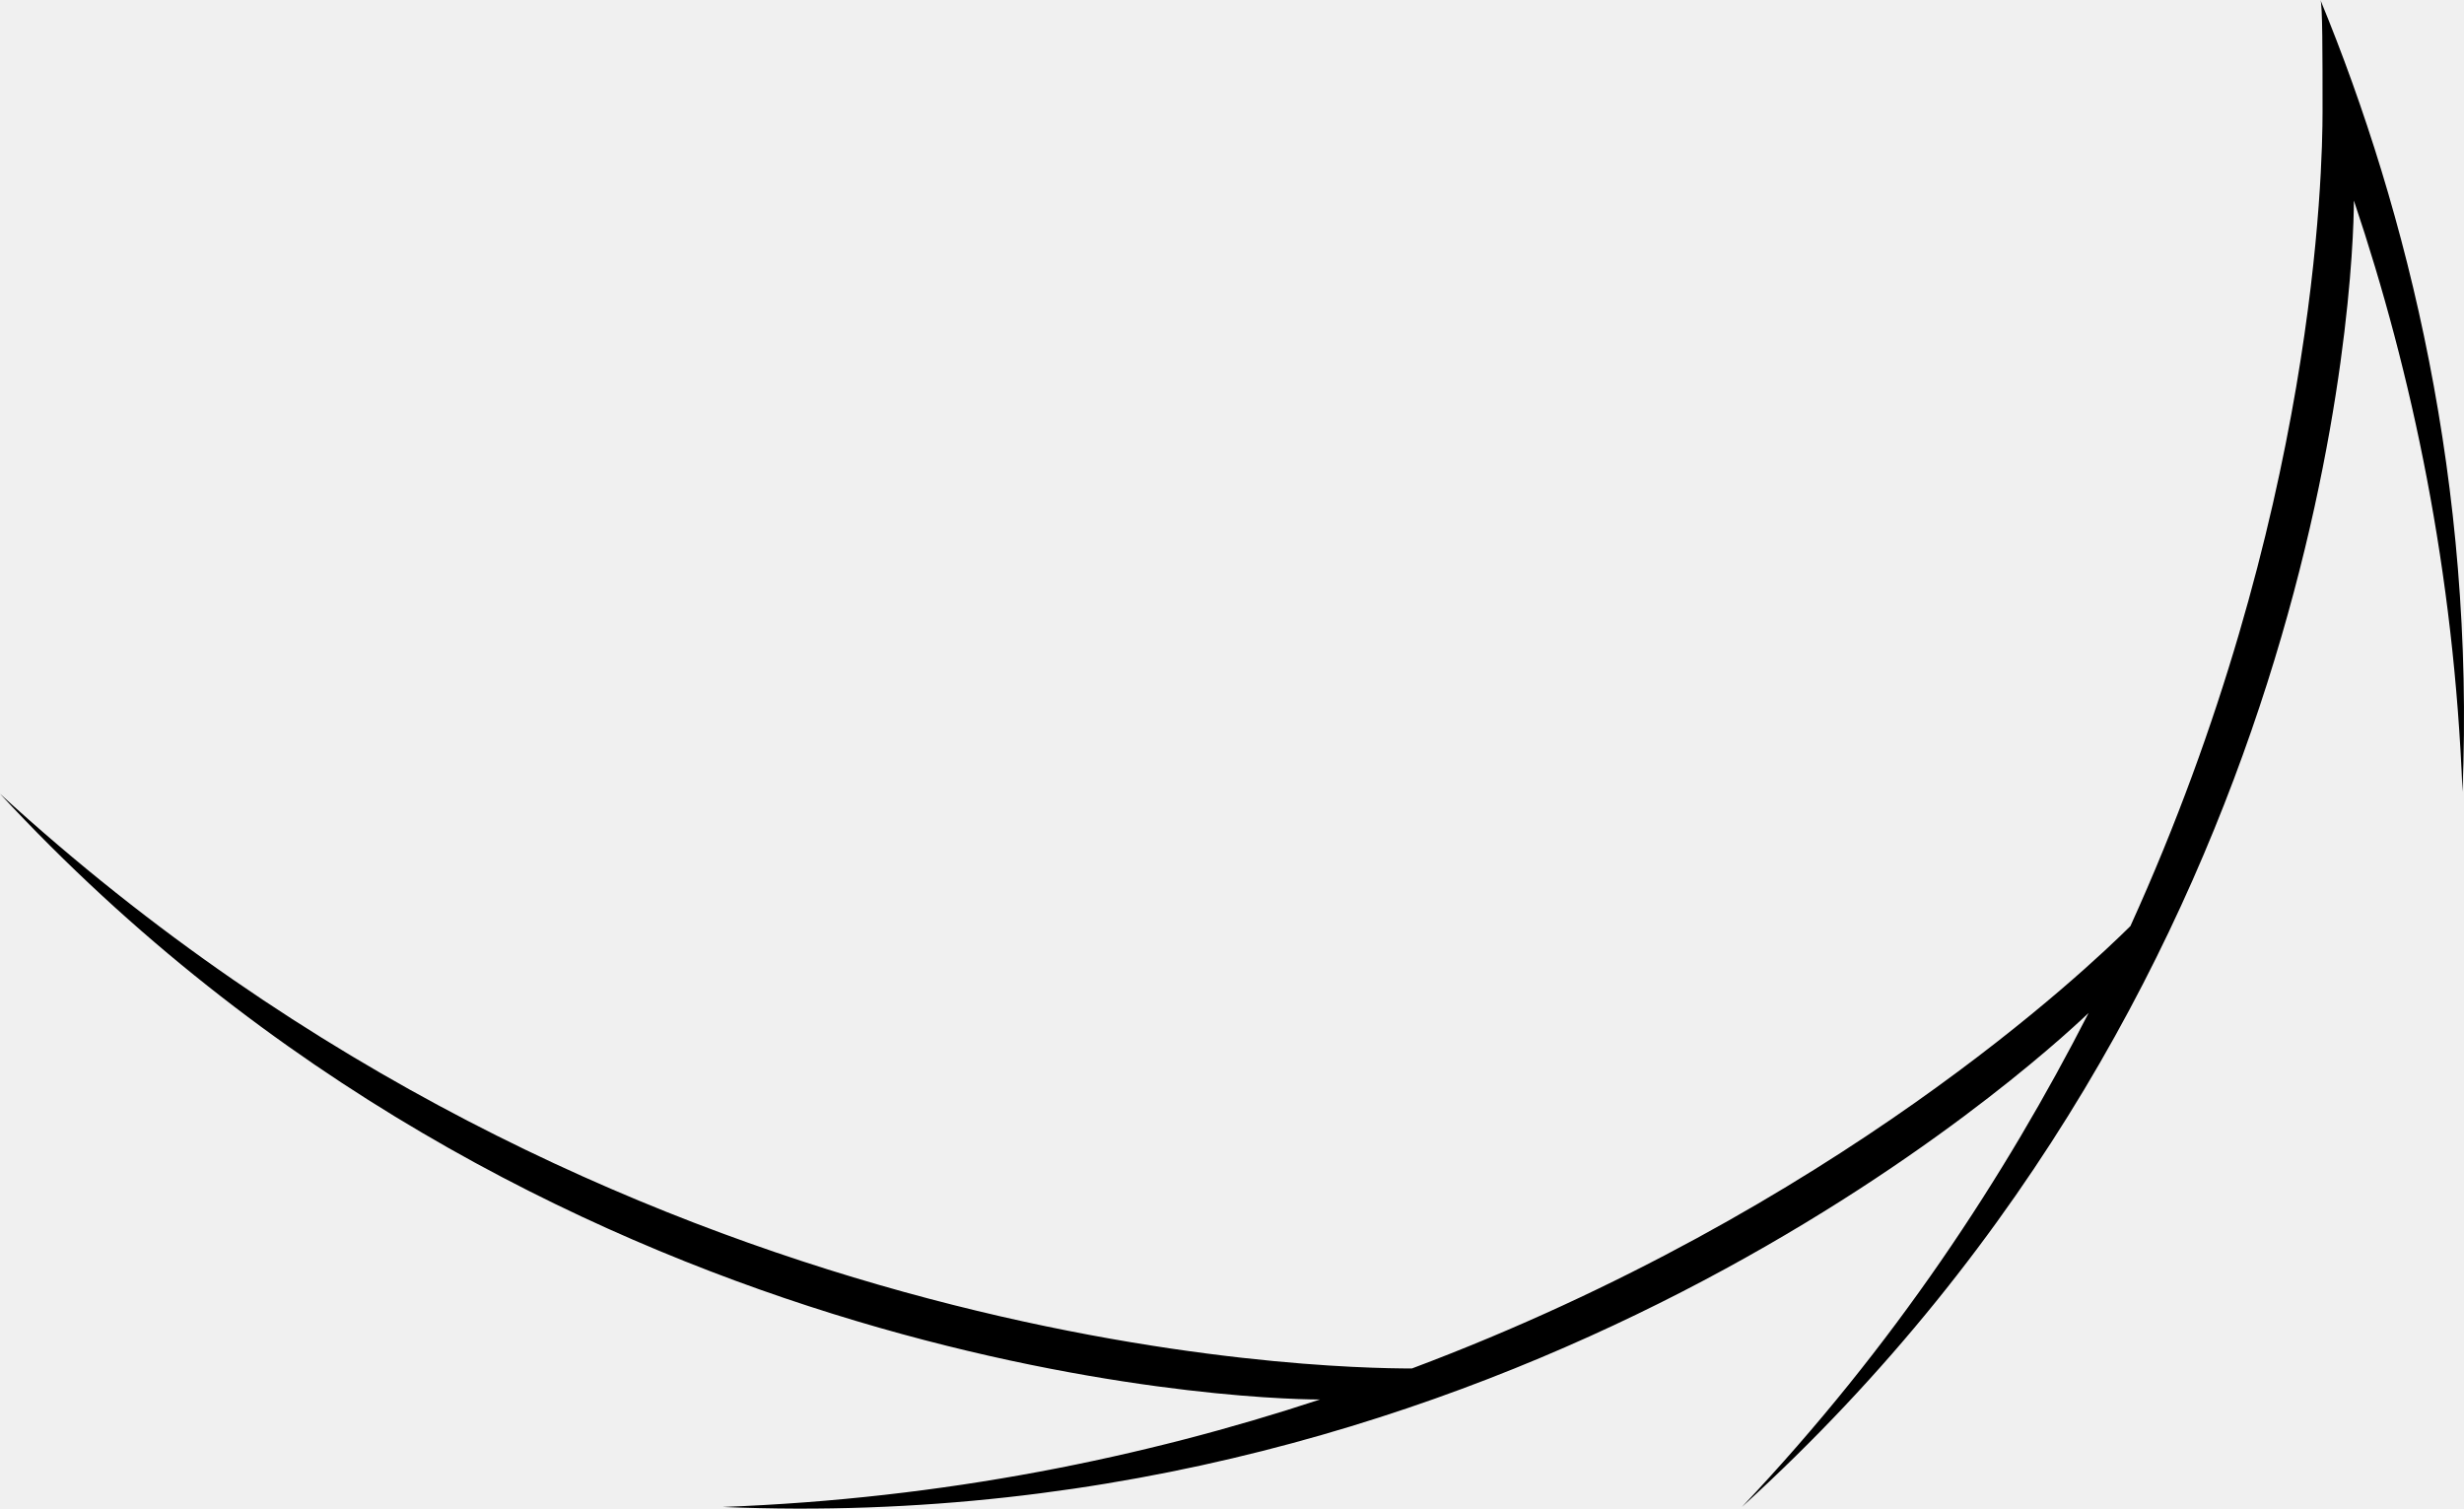
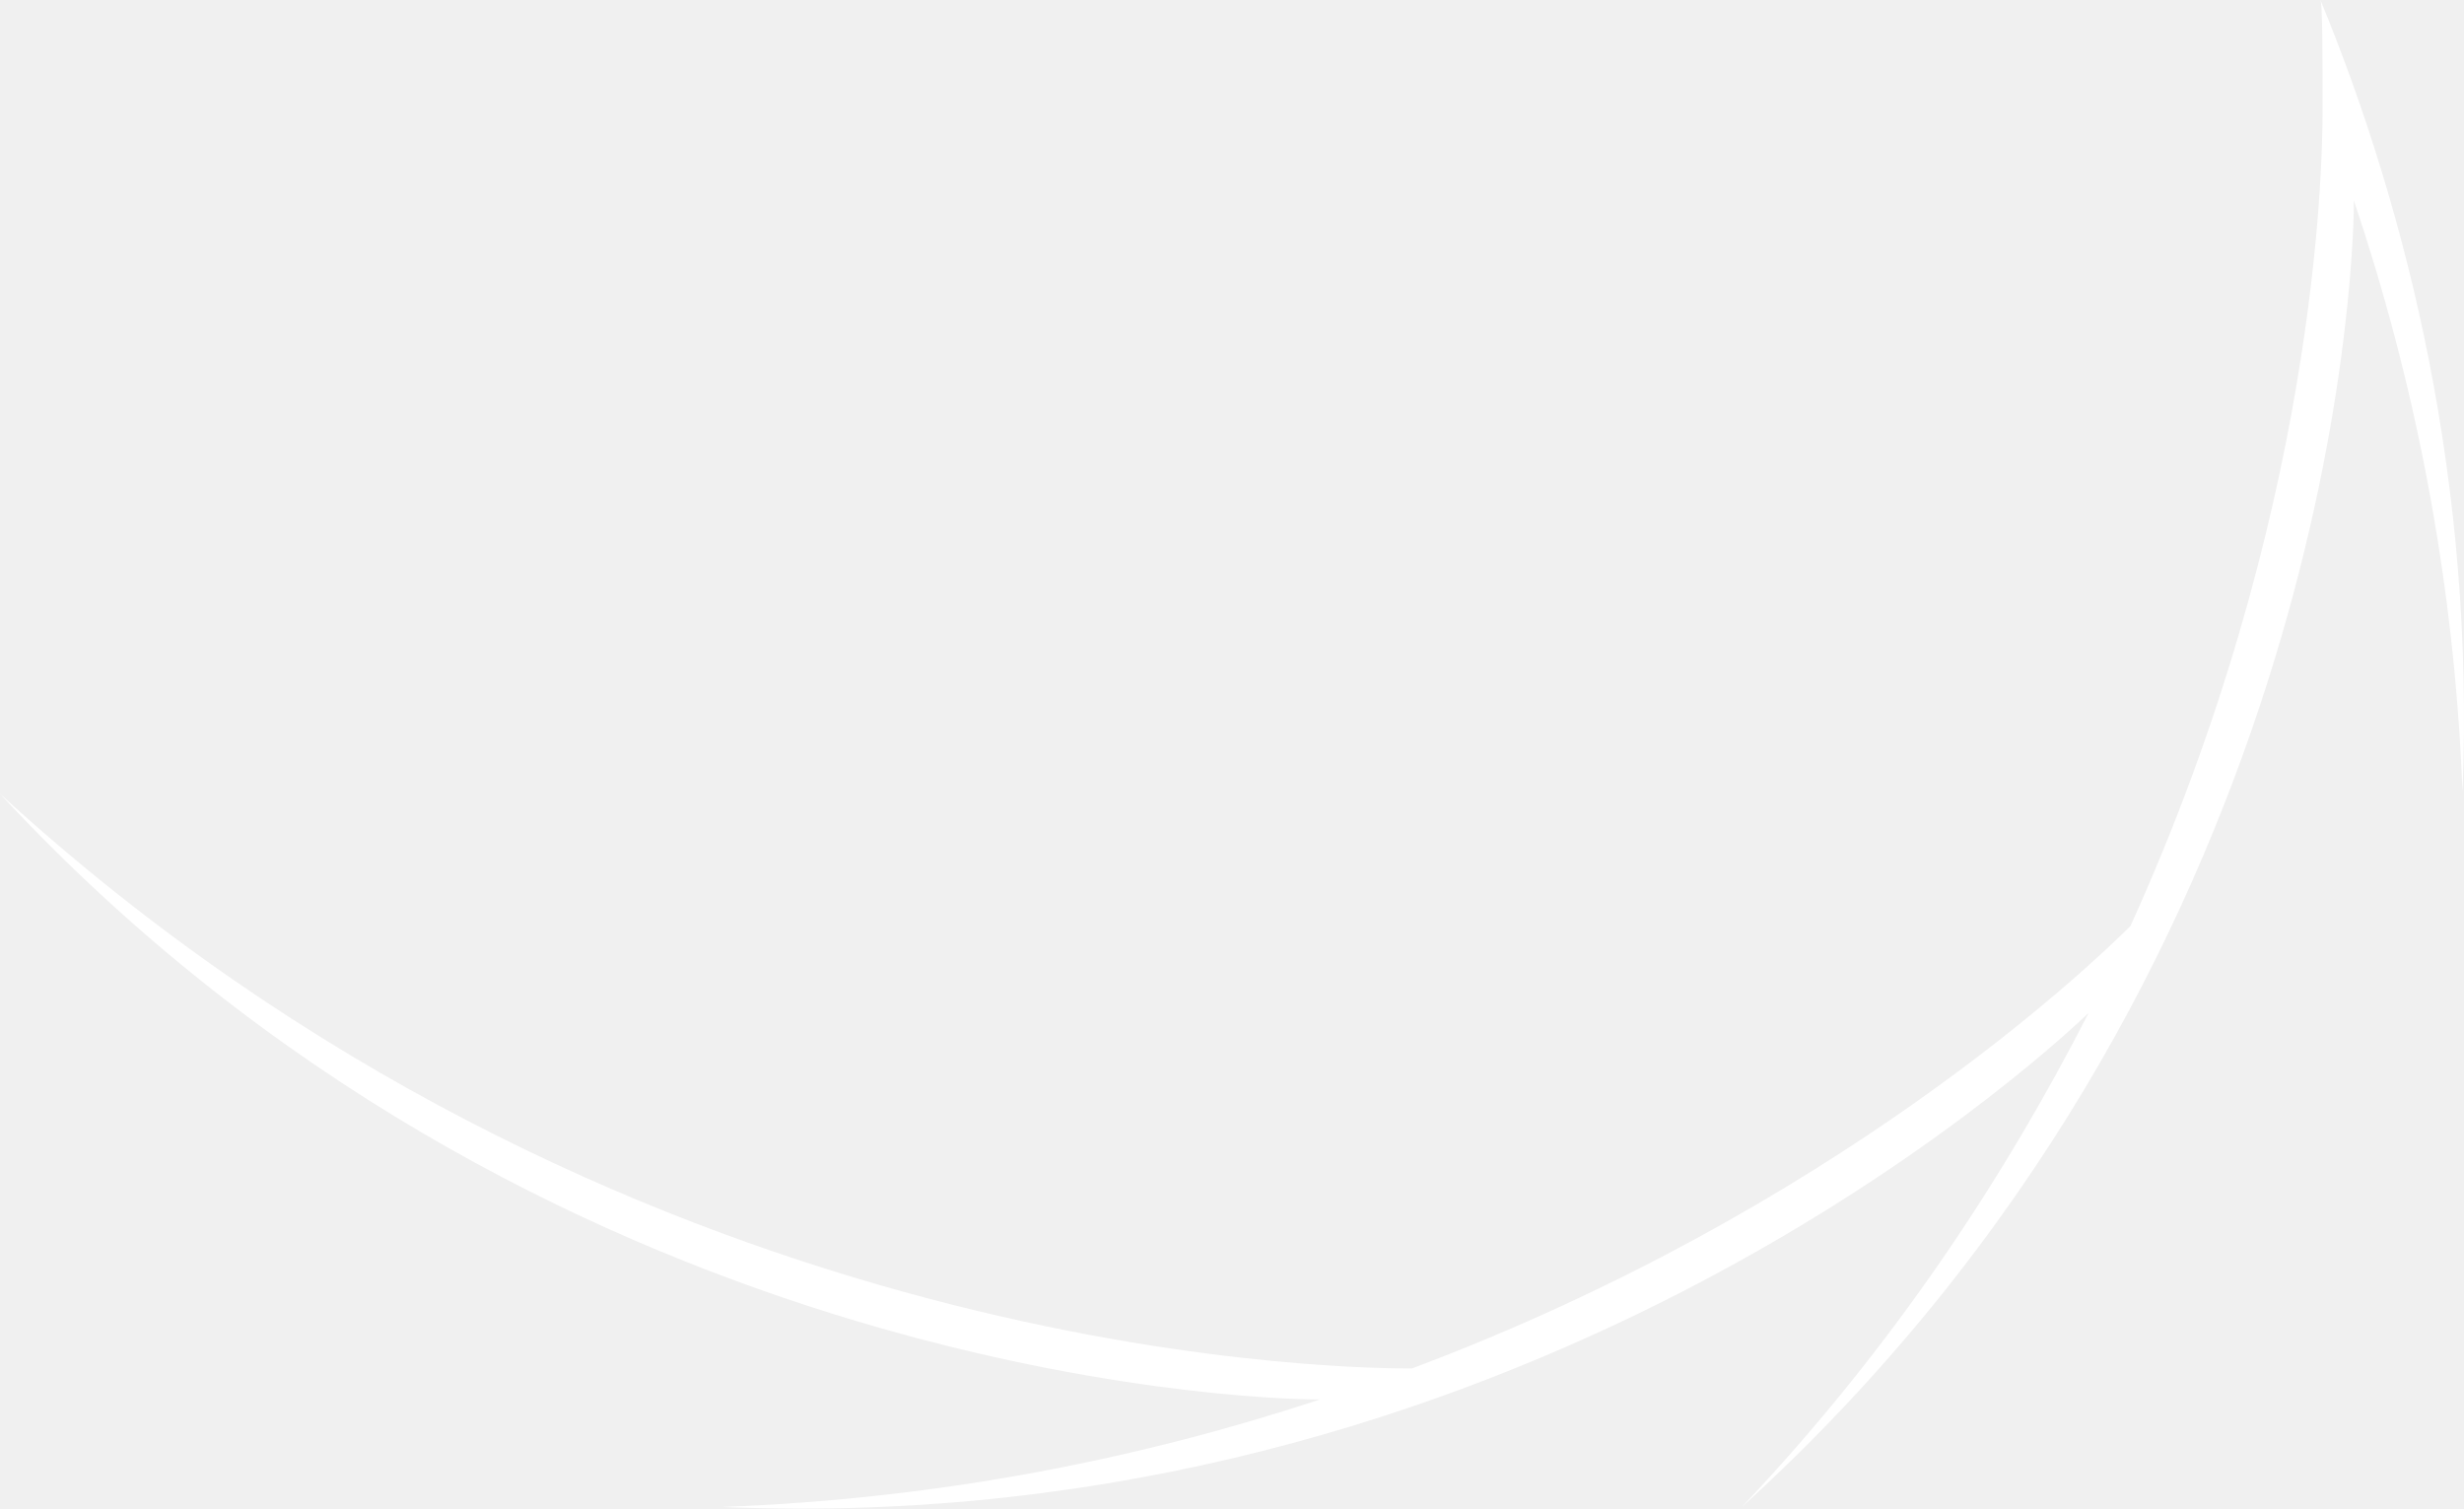
<svg xmlns="http://www.w3.org/2000/svg" width="49" height="30" viewBox="0 0 49 30" fill="none">
-   <path d="M46.187 2.22C46.187 3.371 46.062 10.277 42.366 18.416C41.535 19.238 36.509 24.048 28.078 27.213C26.375 27.213 12.211 26.966 0 15.785C10.675 27.295 24.713 27.83 26.25 27.83C22.761 28.981 18.774 29.803 14.371 29.967C30.113 30.625 40.455 21.17 41.535 20.143C39.874 23.39 37.672 26.761 34.64 29.967C46.27 19.403 46.81 5.508 46.81 3.987C47.973 7.44 48.804 11.387 48.97 15.744C49.219 9.66 47.89 4.234 46.145 0C46.187 0.082 46.187 1.069 46.187 2.22Z" fill="black" />
+   <path d="M46.187 2.22C46.187 3.371 46.062 10.277 42.366 18.416C41.535 19.238 36.509 24.048 28.078 27.213C26.375 27.213 12.211 26.966 0 15.785C10.675 27.295 24.713 27.83 26.25 27.83C22.761 28.981 18.774 29.803 14.371 29.967C30.113 30.625 40.455 21.17 41.535 20.143C39.874 23.39 37.672 26.761 34.64 29.967C46.27 19.403 46.81 5.508 46.81 3.987C47.973 7.44 48.804 11.387 48.97 15.744C49.219 9.66 47.89 4.234 46.145 0C46.187 0.082 46.187 1.069 46.187 2.22Z" fill="white" />
</svg>
